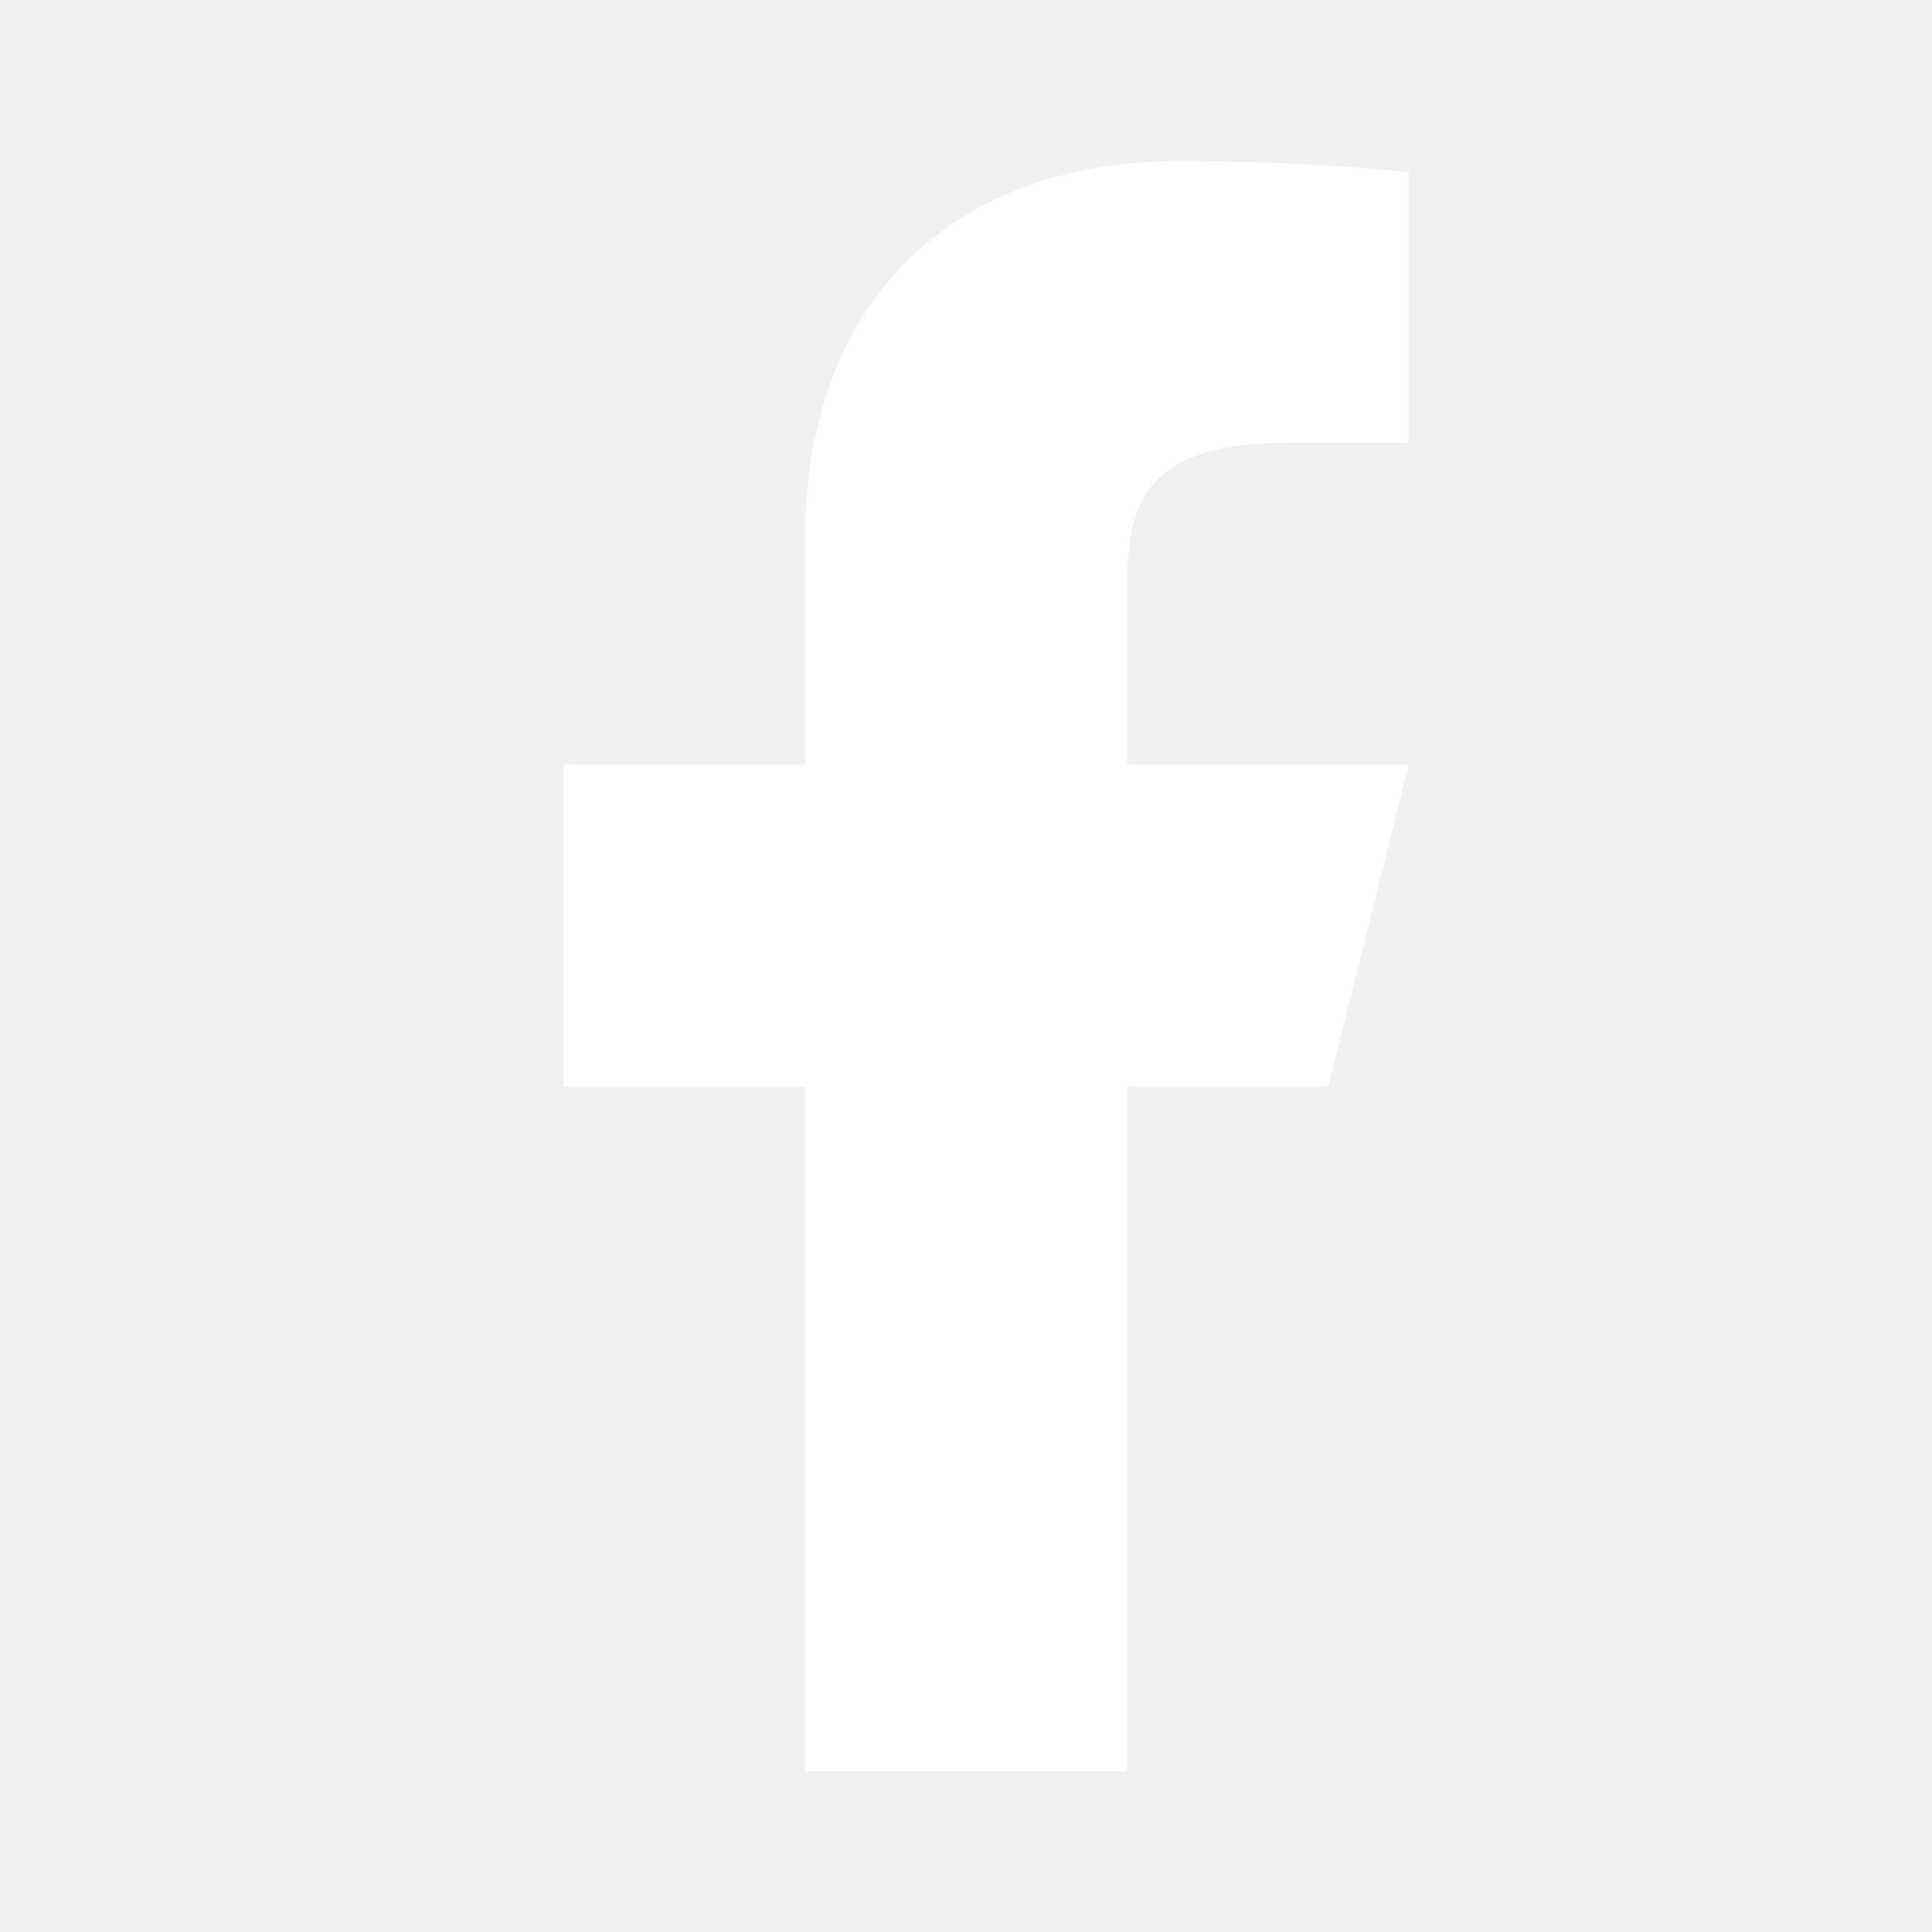
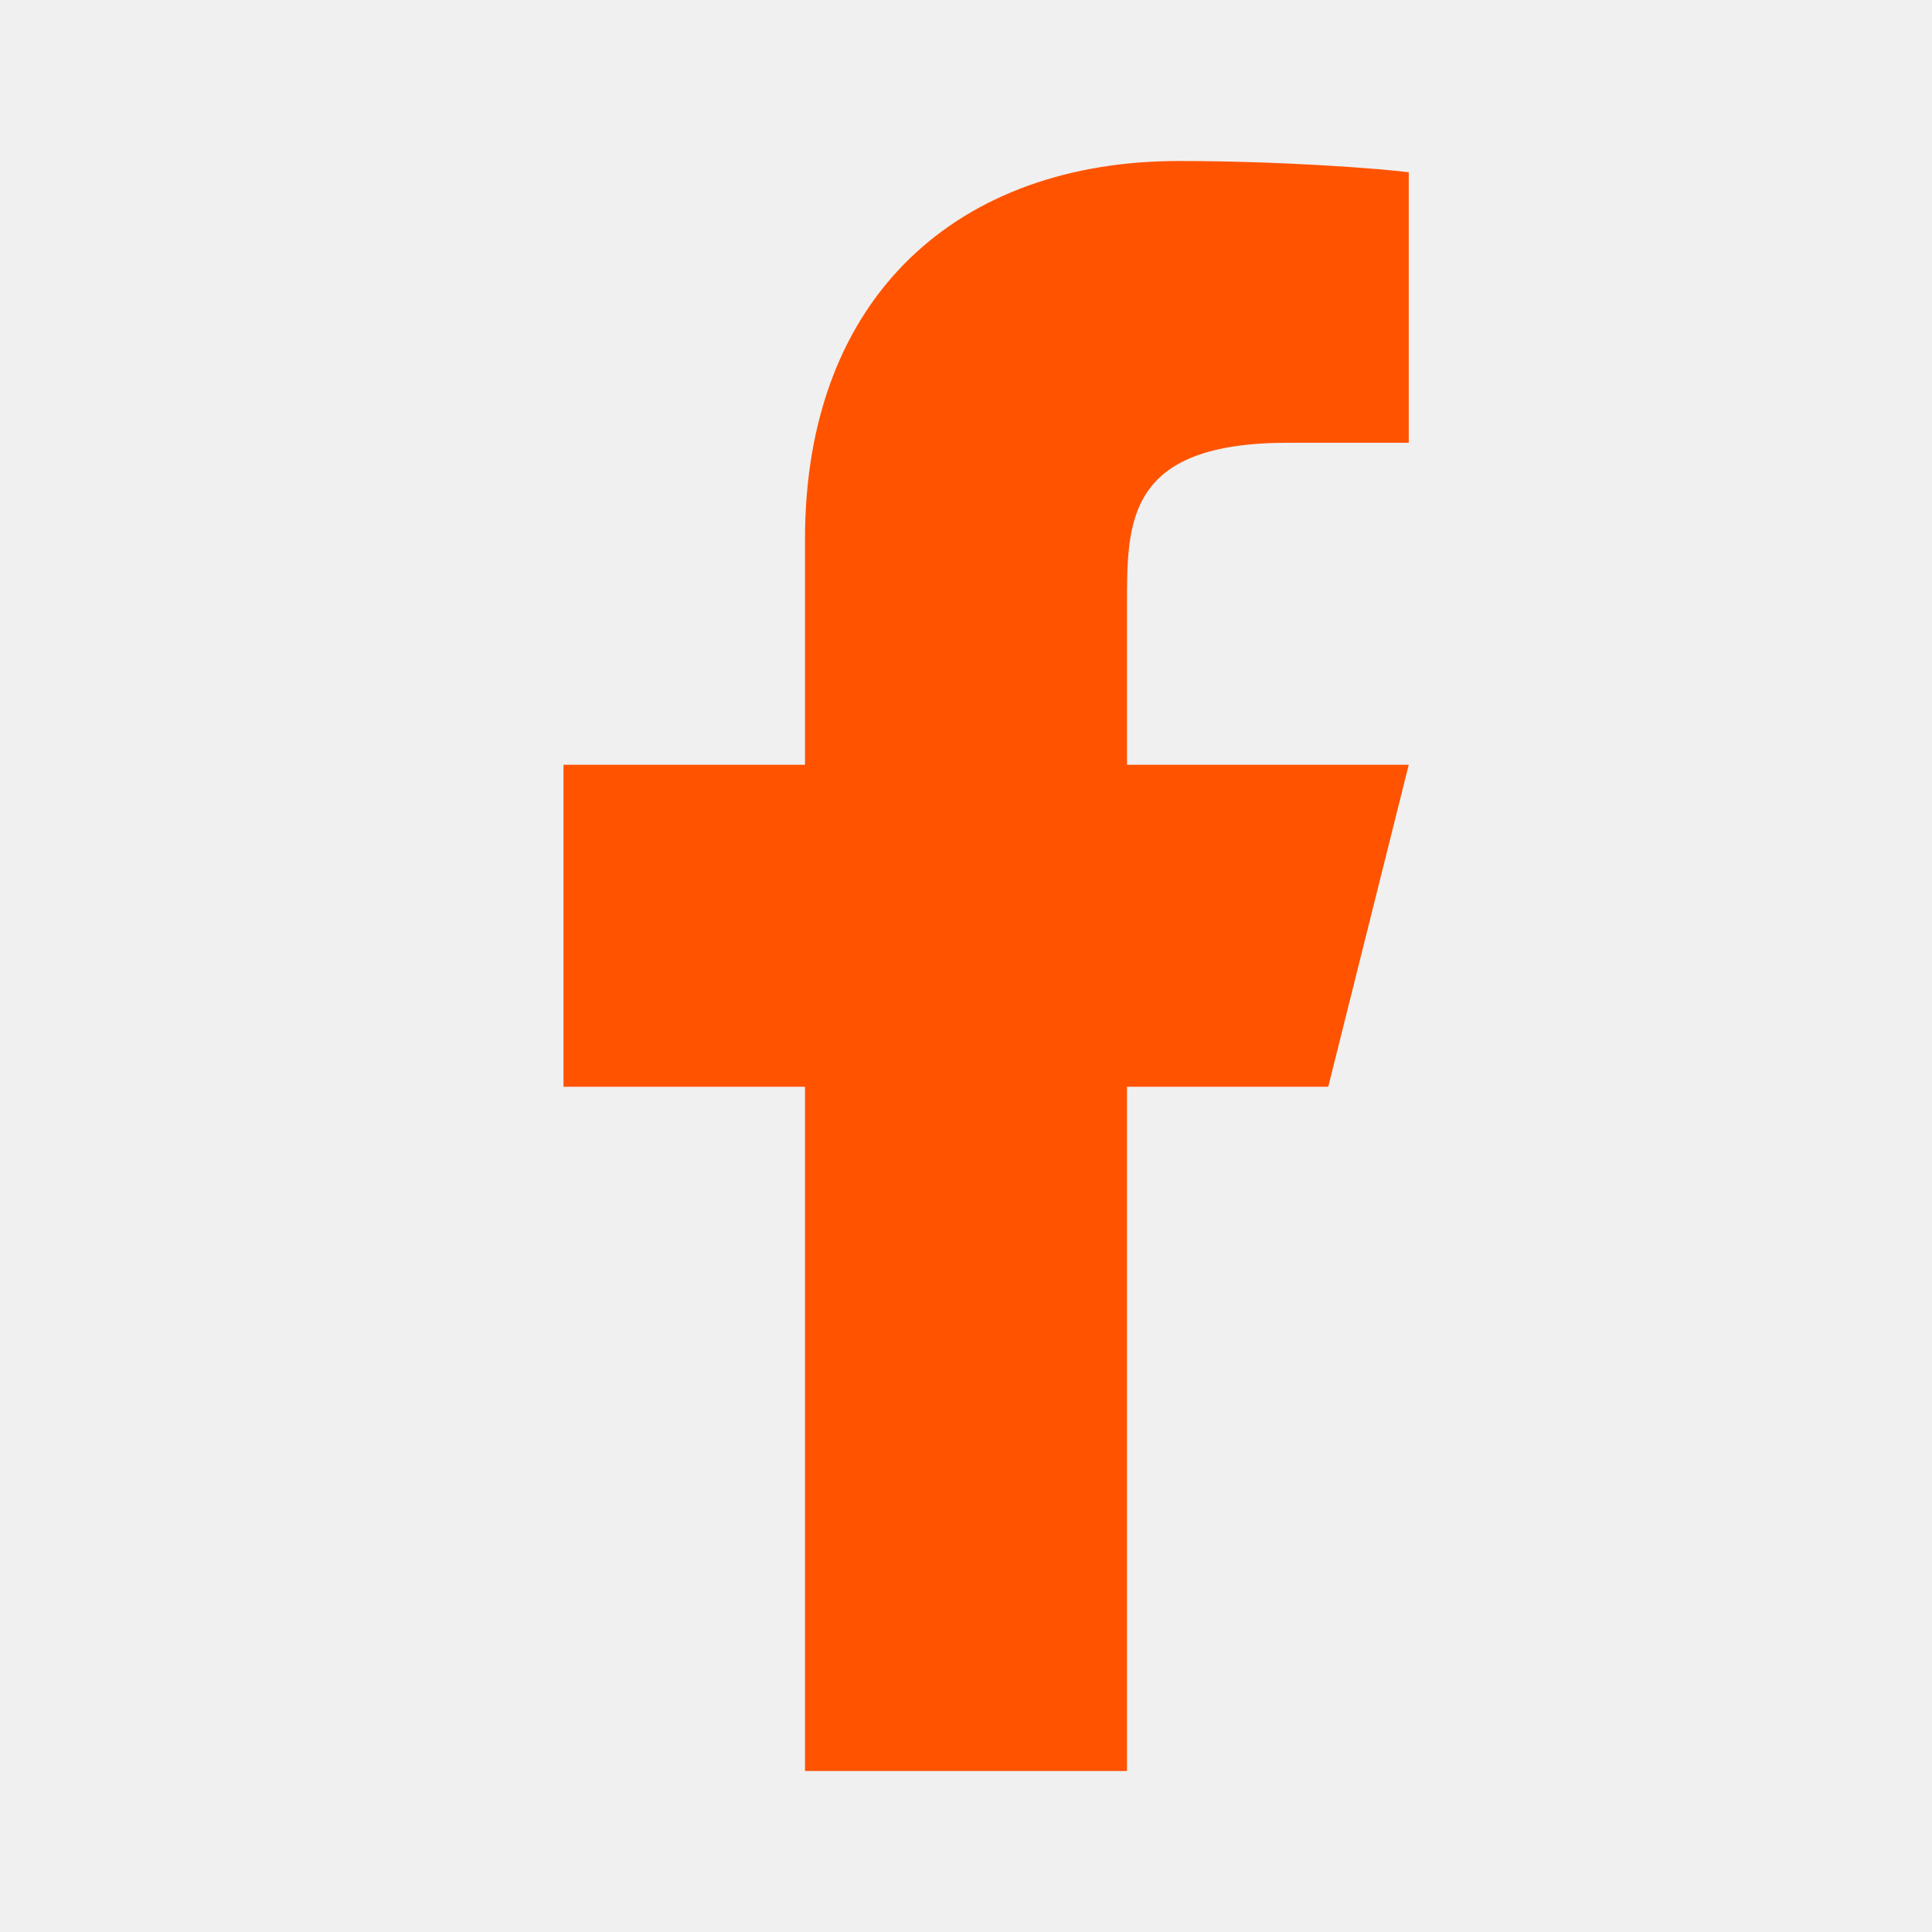
<svg xmlns="http://www.w3.org/2000/svg" width="24" height="24" viewBox="0 0 24 24" fill="none">
-   <g clip-path="url(#clip0_45_83)">
-     <path d="M14 13.5H16.5L17.5 9.5H14V7.5C14 6.47 14 5.5 16 5.5H17.5V2.14C17.174 2.097 15.943 2 14.643 2C11.928 2 10 3.657 10 6.7V9.5H7V13.5H10V22H14V13.5Z" fill="white" />
+   <g clip-path="url(#clip0_332_4181)">
+     <path d="M14 13.5H16.5L17.5 9.5H14V7.5C14 6.47 14 5.5 16 5.5H17.5V2.14C17.174 2.097 15.943 2 14.643 2C11.928 2 10 3.657 10 6.7V9.5H7V13.5H10V22H14V13.5Z" fill="#FF5300" />
  </g>
  <defs>
-     <clipPath id="clip0_45_83">
+     <clipPath id="clip0_332_4181">
      <rect width="24" height="24" fill="white" />
    </clipPath>
  </defs>
</svg>
